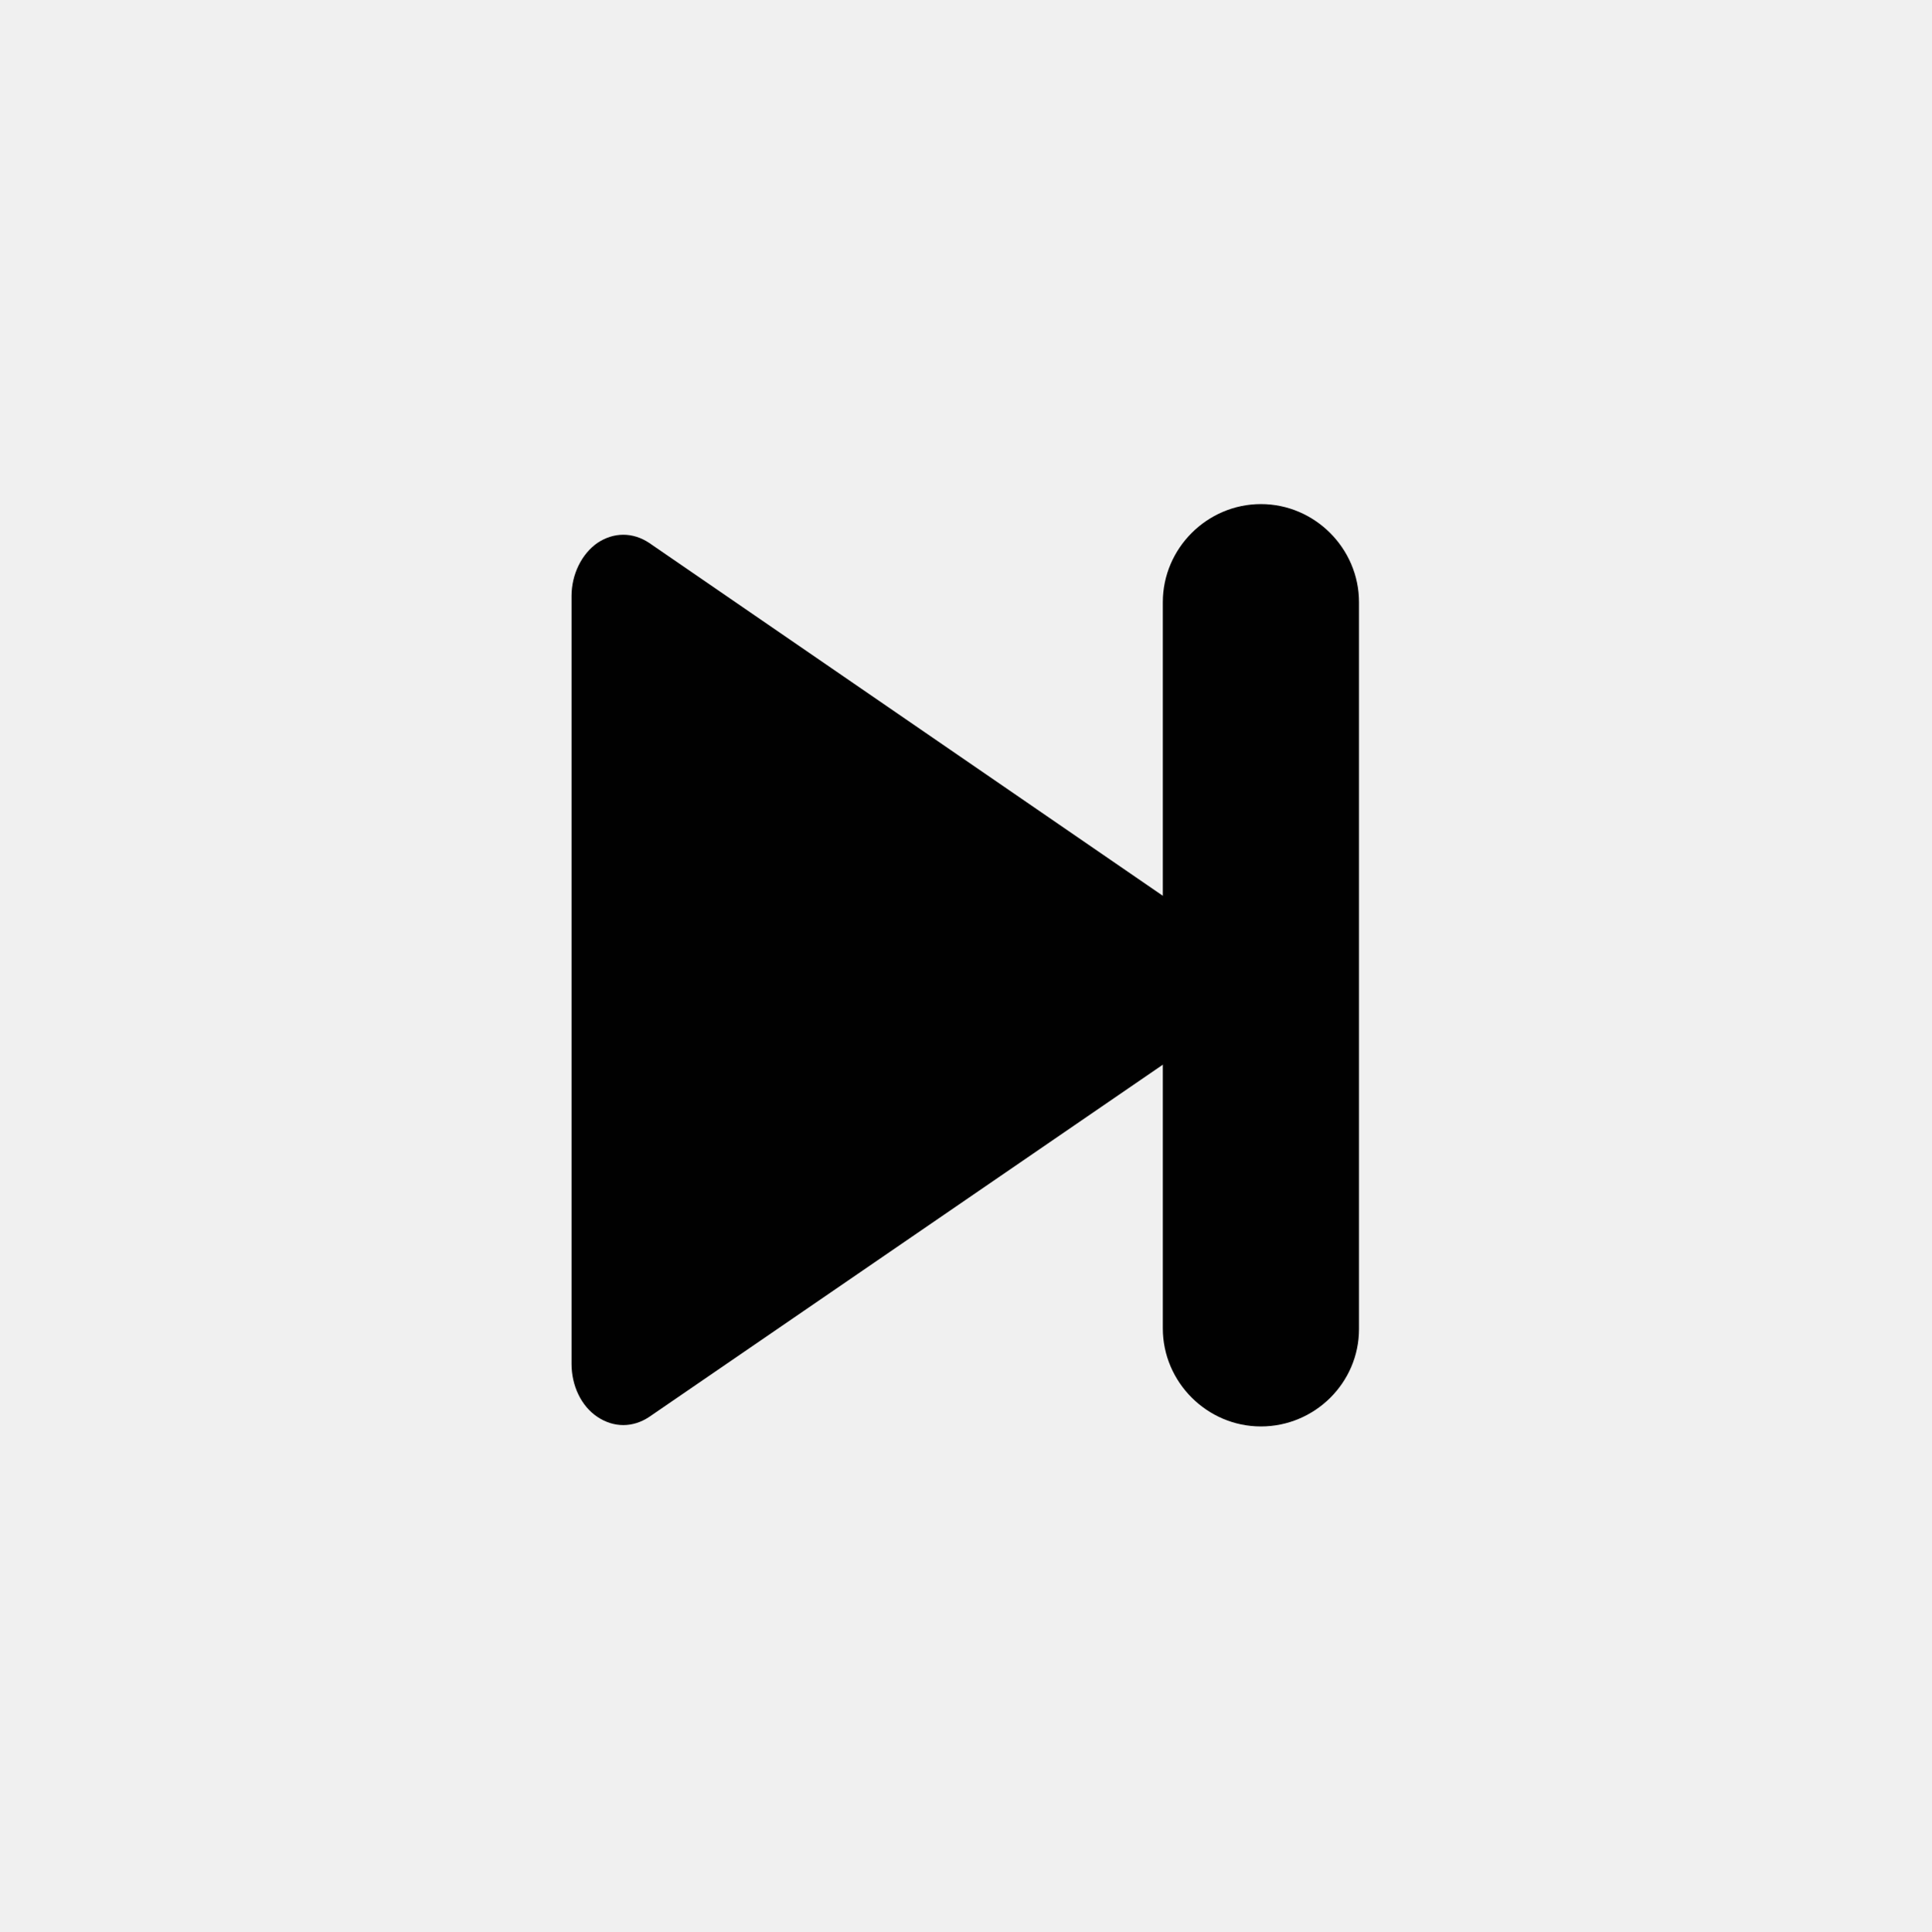
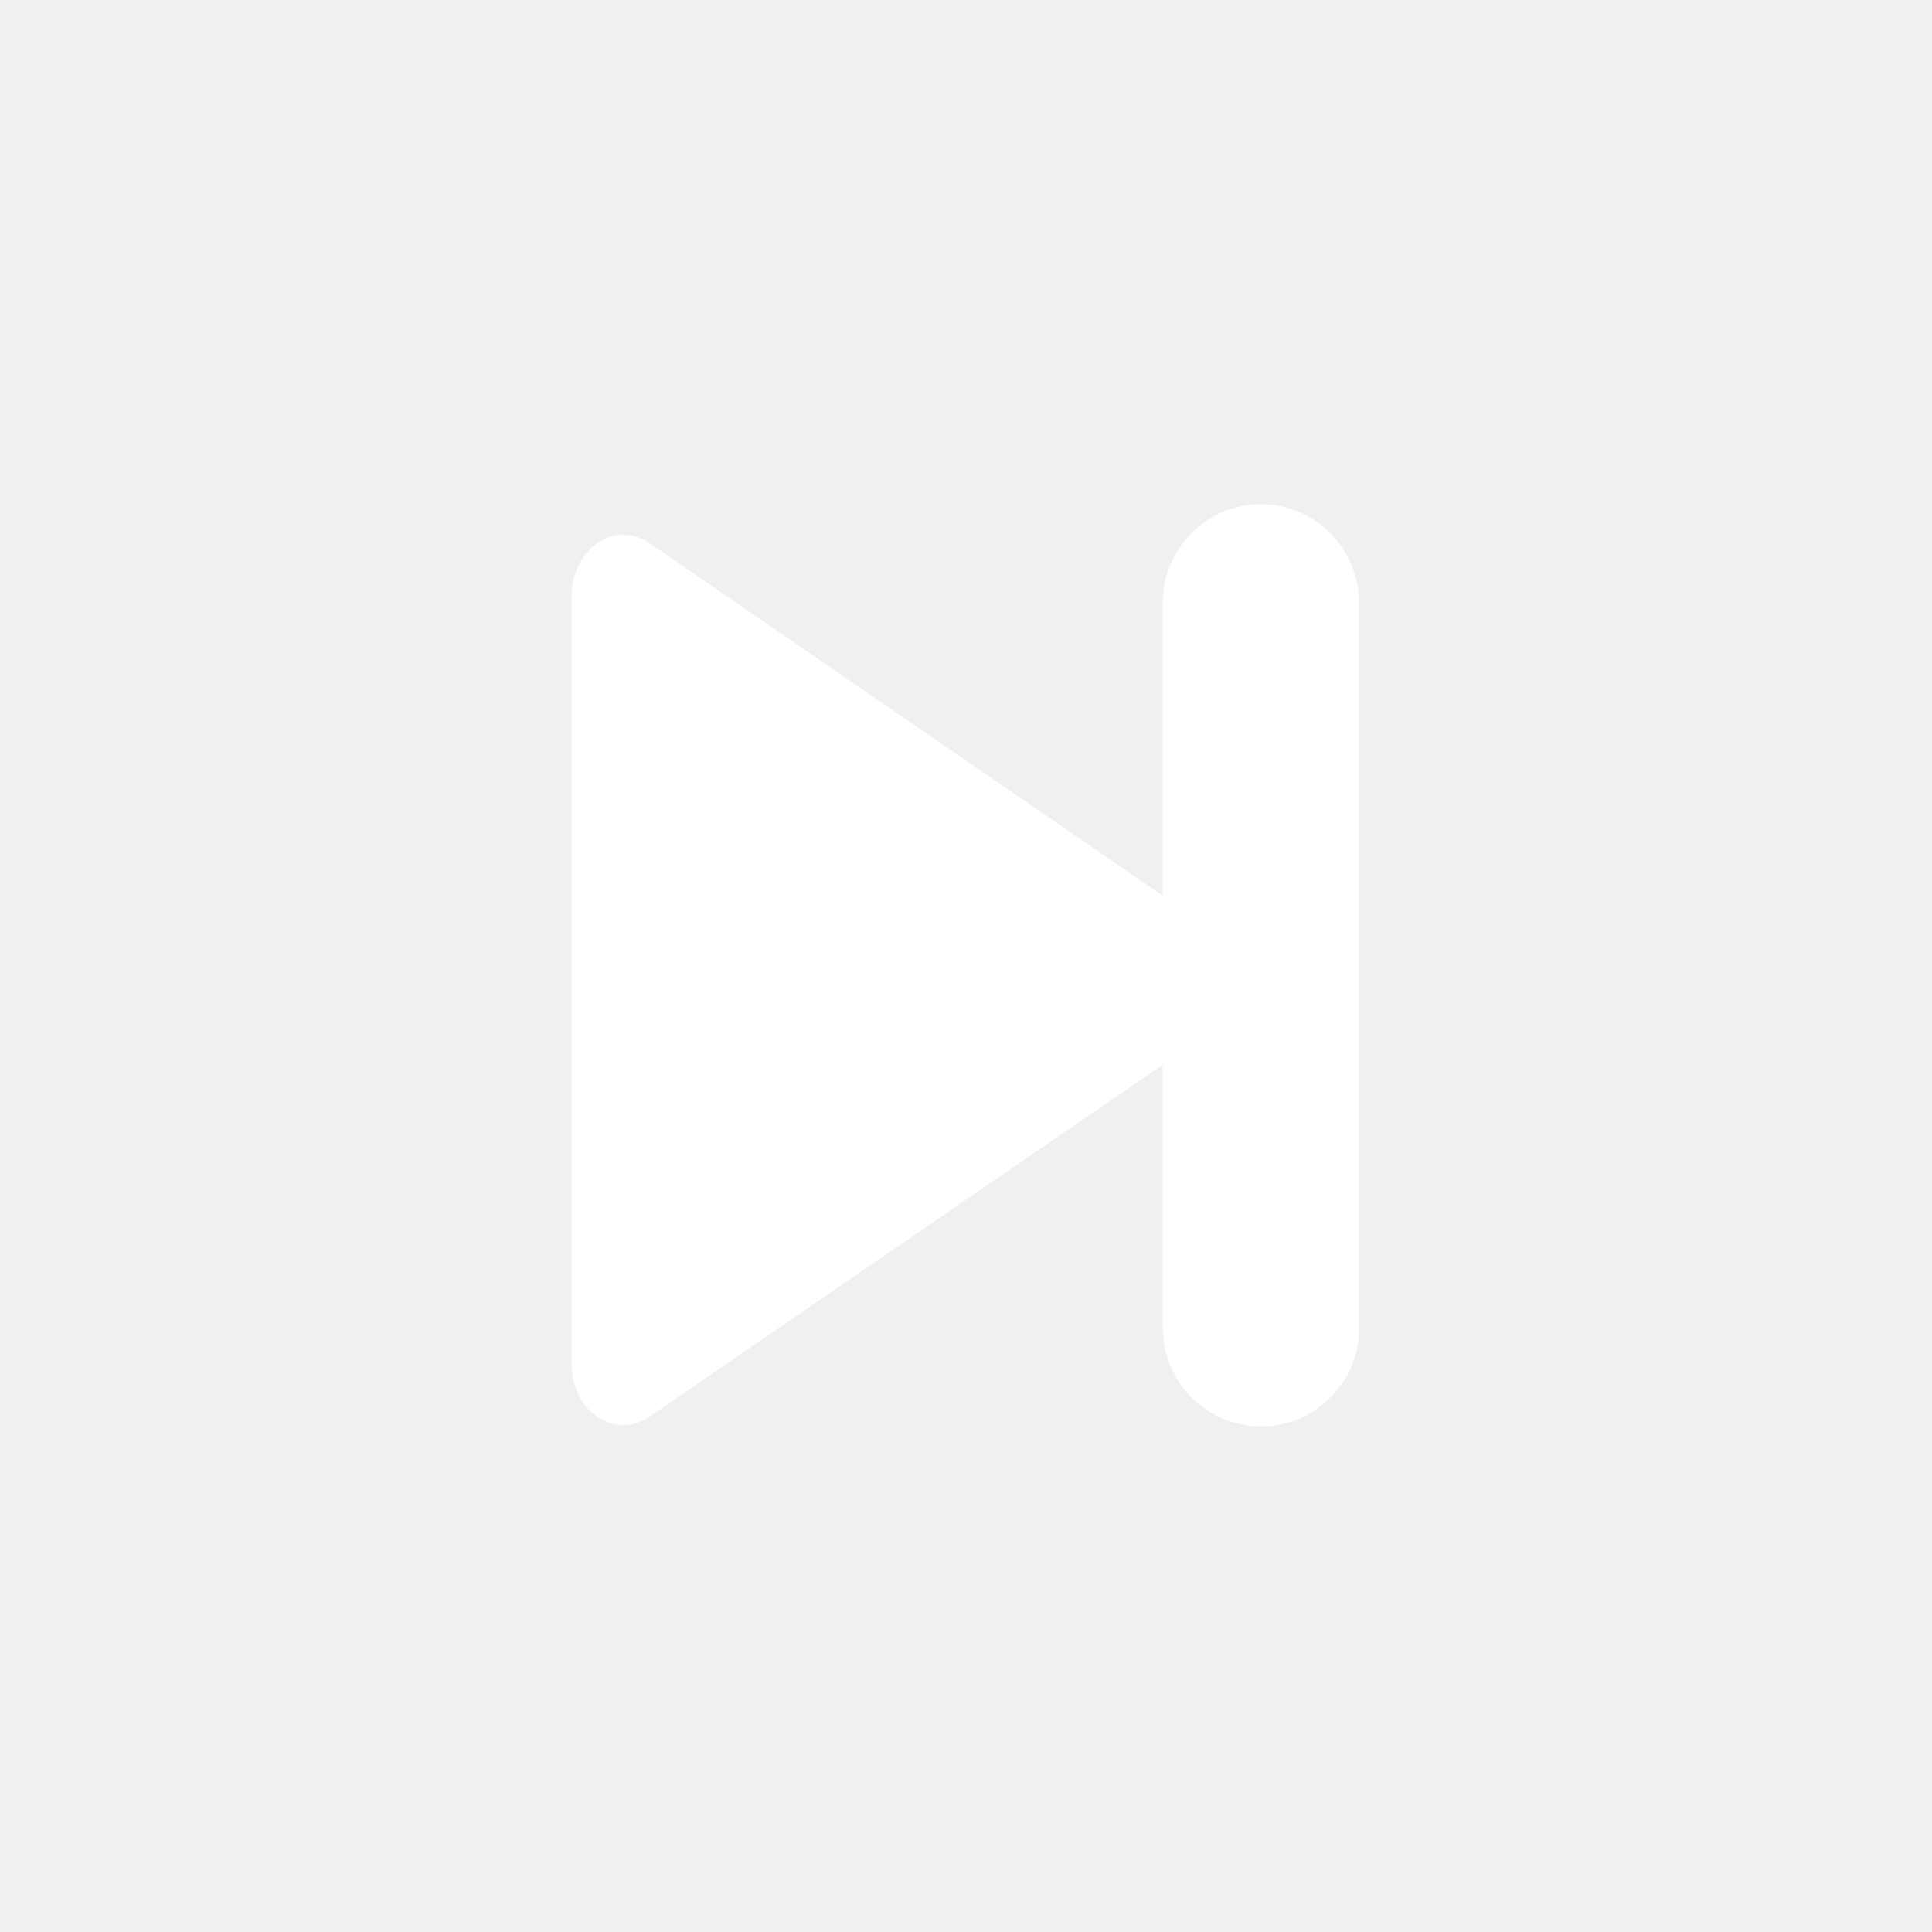
<svg xmlns="http://www.w3.org/2000/svg" version="1.1" id="Layer_1" x="0px" y="0px" viewBox="0 0 283.5 283.5" style="enable-background:new 0 0 283.5 283.5;" xml:space="preserve">
  <style type="text/css">
	.Half_x0020_Highlight_x0020_Blue{fill:url(#SVGID_1_);stroke:#FFFFFF;stroke-width:0.25;stroke-miterlimit:1;}
	.st0{fill:none;stroke:#000000;stroke-miterlimit:10;}
- 	.st1{fill:#060606;}
- 	.st2{fill:#010101;}
+ 	.st1{fill:#FFFFFF;}
+ 	.st2{fill:#060606;}
	.st3{opacity:0.3;fill:#060606;}
- 	.st4{fill:url(#SVGID_2_);}
- 	.st5{fill:#FFFFFF;}
- 	.st6{fill:url(#SVGID_3_);}
- 	.st7{fill:url(#SVGID_4_);}
- 	.st8{fill:url(#SVGID_5_);}
- 	.st9{fill:url(#SVGID_6_);}
- 	.st10{fill:#040404;}
- 	.st11{fill:#30B454;}
- 	.st12{opacity:0.5;}
- 	.st13{fill:none;}
+ 	.st4{fill:#30B454;}
+ 	.st5{opacity:0.5;}
</style>
  <linearGradient id="SVGID_1_" gradientUnits="userSpaceOnUse" x1="-1568.899" y1="0" x2="-1568.899" y2="-1">
    <stop offset="0" style="stop-color:#2D409A" />
    <stop offset="0.618" style="stop-color:#2A3282" />
    <stop offset="0.629" style="stop-color:#2A3592" />
    <stop offset="0.983" style="stop-color:#0063A0" />
  </linearGradient>
  <g>
-     <path class="st2" d="M177.4,136.1L95.3,79.7c-1.2-0.8-2.5-1.2-3.8-1.2c-1.3,0-2.6,0.4-3.8,1.2c-2.3,1.6-3.8,4.6-3.8,7.8v112.7   c0,3.2,1.4,6.2,3.8,7.8c1.2,0.8,2.5,1.2,3.8,1.2c1.3,0,2.6-0.4,3.8-1.2l82.1-56.3c2.3-1.6,3.8-4.6,3.8-7.8   C181.2,140.6,179.7,137.7,177.4,136.1z" />
-     <path class="st2" d="M185.1,209.4L185.1,209.4c-7.9,0-14.4-6.5-14.4-14.4V88.4c0-7.9,6.5-14.4,14.4-14.4h0   c7.9,0,14.4,6.5,14.4,14.4v106.7C199.5,203,193,209.4,185.1,209.4z" />
+     <path class="st1" d="M177.4,136.1L95.3,79.7c-1.2-0.8-2.5-1.2-3.8-1.2c-1.3,0-2.6,0.4-3.8,1.2c-2.3,1.6-3.8,4.6-3.8,7.8v112.7   c0,3.2,1.4,6.2,3.8,7.8c1.2,0.8,2.5,1.2,3.8,1.2c1.3,0,2.6-0.4,3.8-1.2l82.1-56.3c2.3-1.6,3.8-4.6,3.8-7.8   C181.2,140.6,179.7,137.7,177.4,136.1z" />
+     <path class="st1" d="M185.1,209.4L185.1,209.4c-7.9,0-14.4-6.5-14.4-14.4V88.4c0-7.9,6.5-14.4,14.4-14.4h0   c7.9,0,14.4,6.5,14.4,14.4v106.7C199.5,203,193,209.4,185.1,209.4z" />
  </g>
  <g id="RSS_-_Grey">
    <g id="Reload_-_Orange">
      <g id="Hand">
		</g>
    </g>
  </g>
  <g id="Info">
    <g id="Delete">
	</g>
    <g id="Check">
      <g id="Help">
        <g id="Add_Favorite">
          <g id="Favorite">
            <g id="Photo">
              <g id="Zoom_In">
						</g>
            </g>
          </g>
        </g>
      </g>
    </g>
  </g>
</svg>
